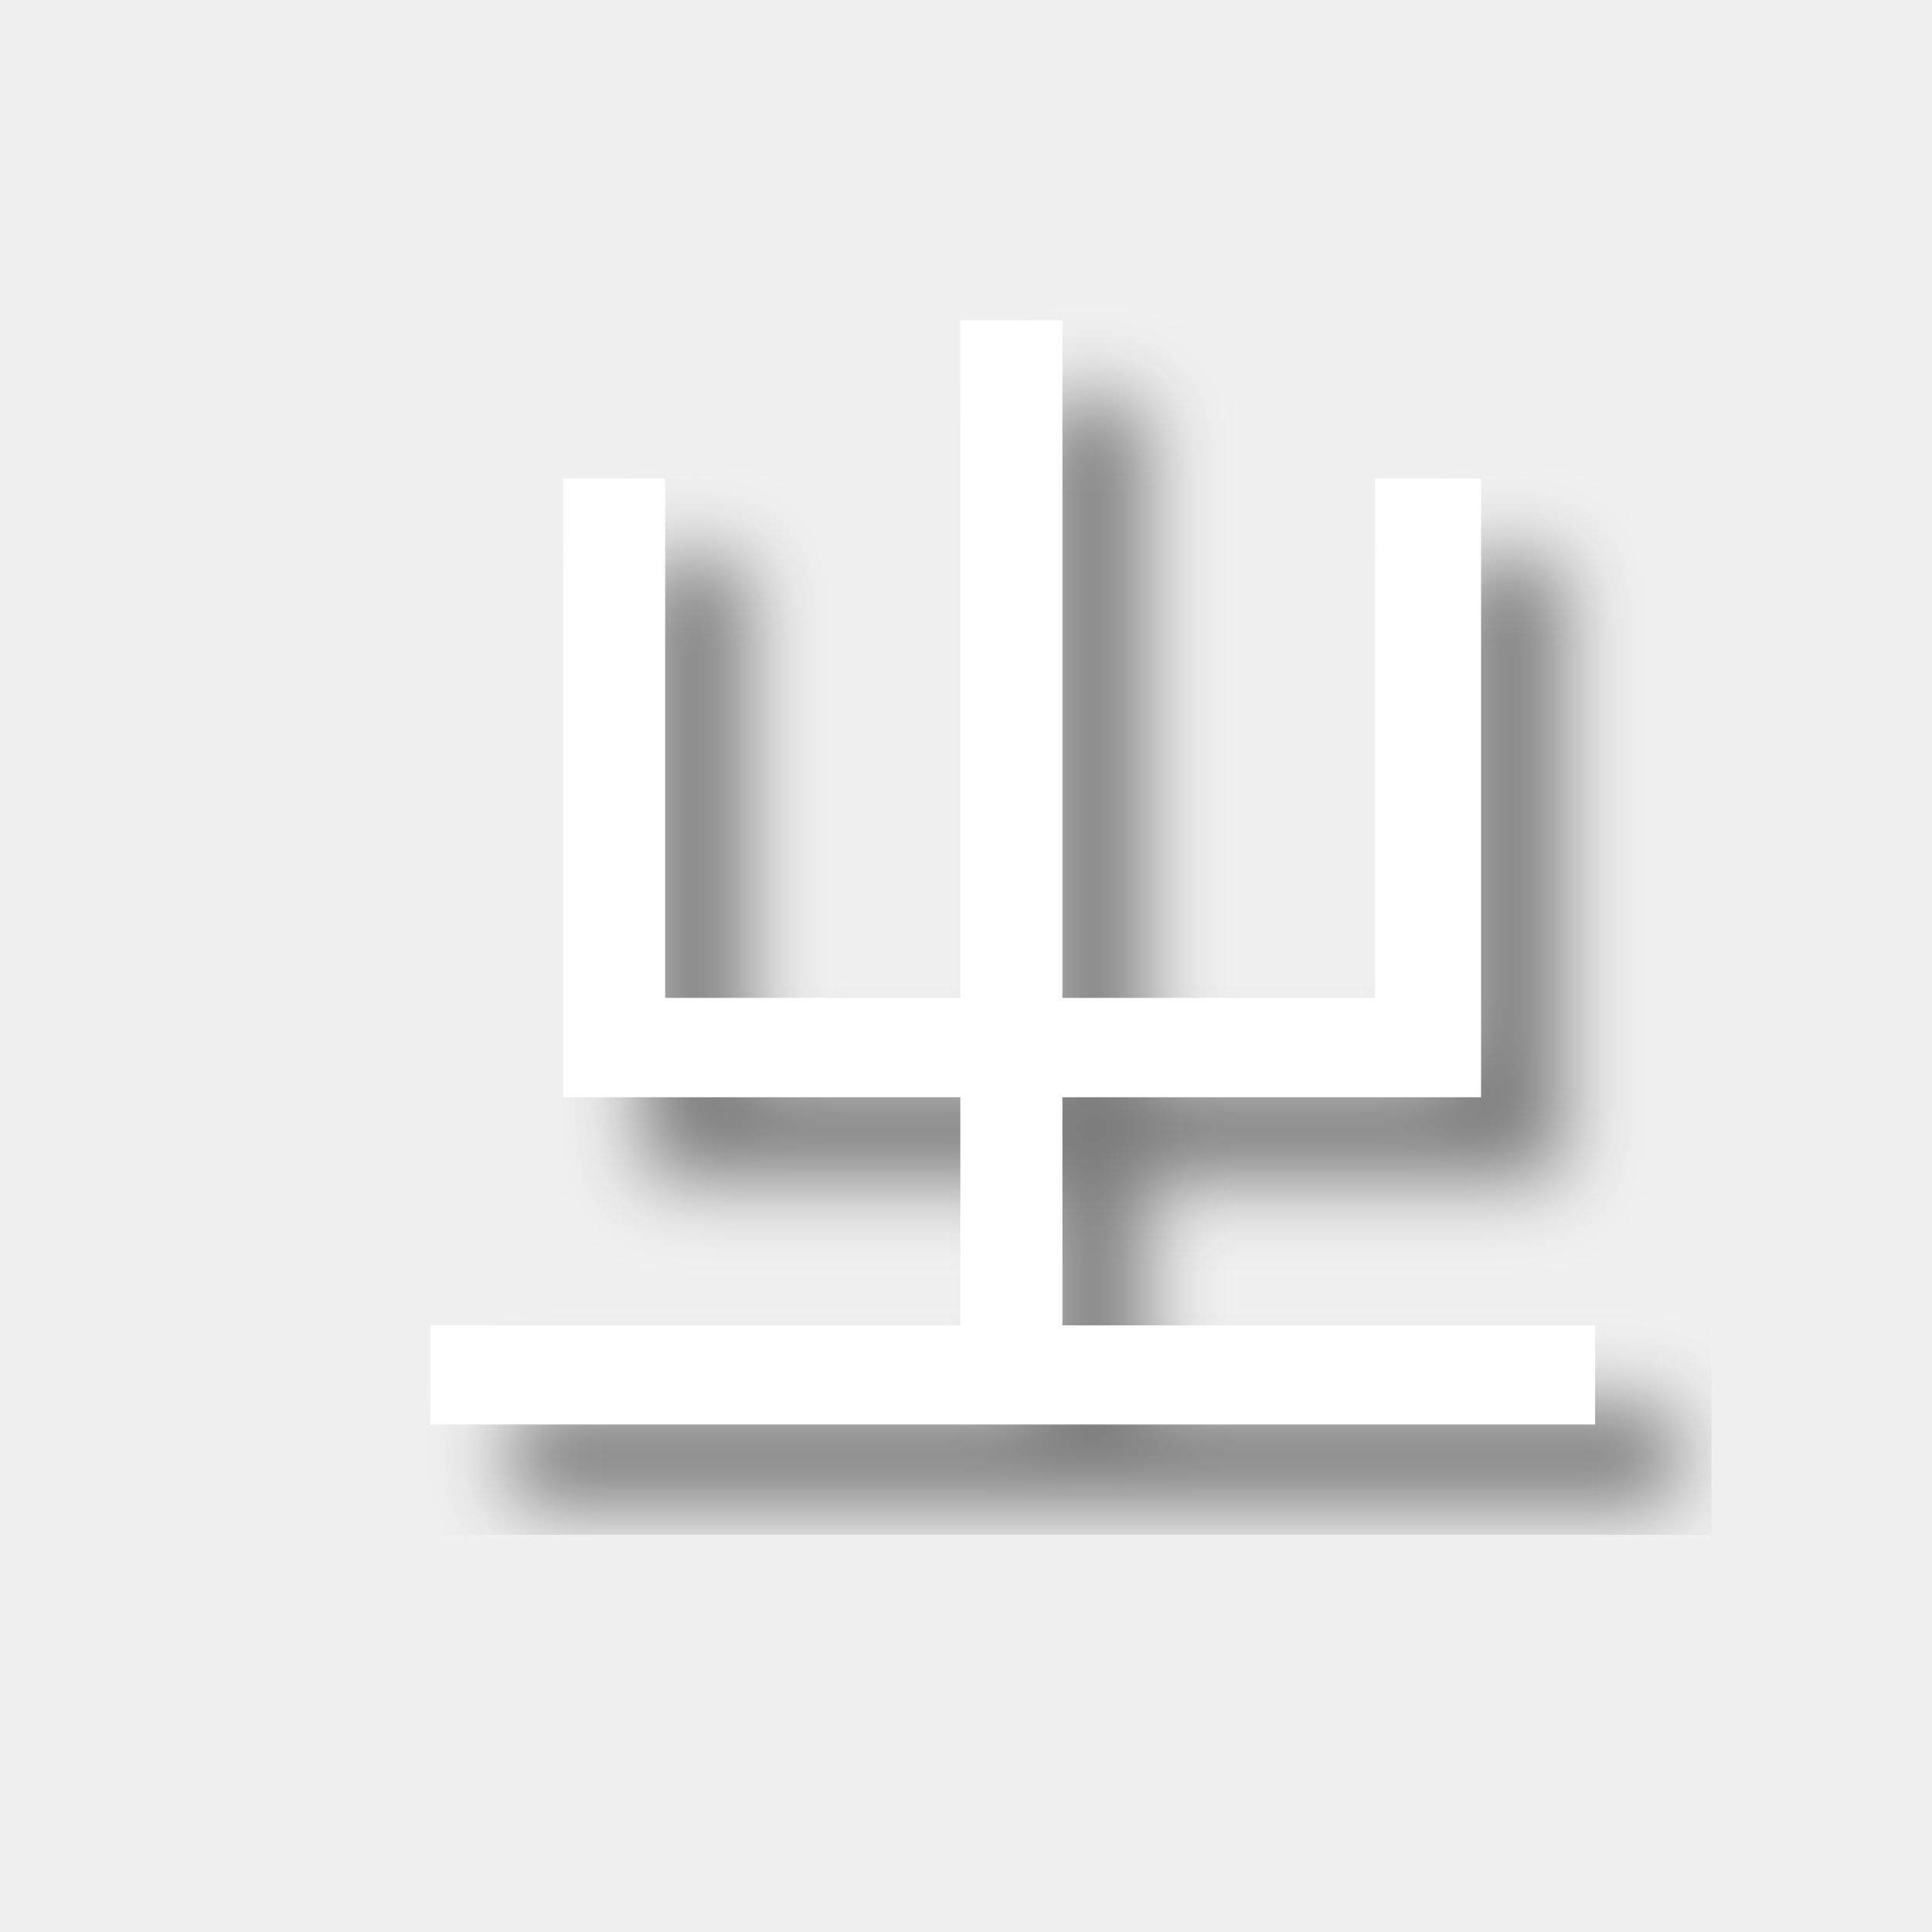
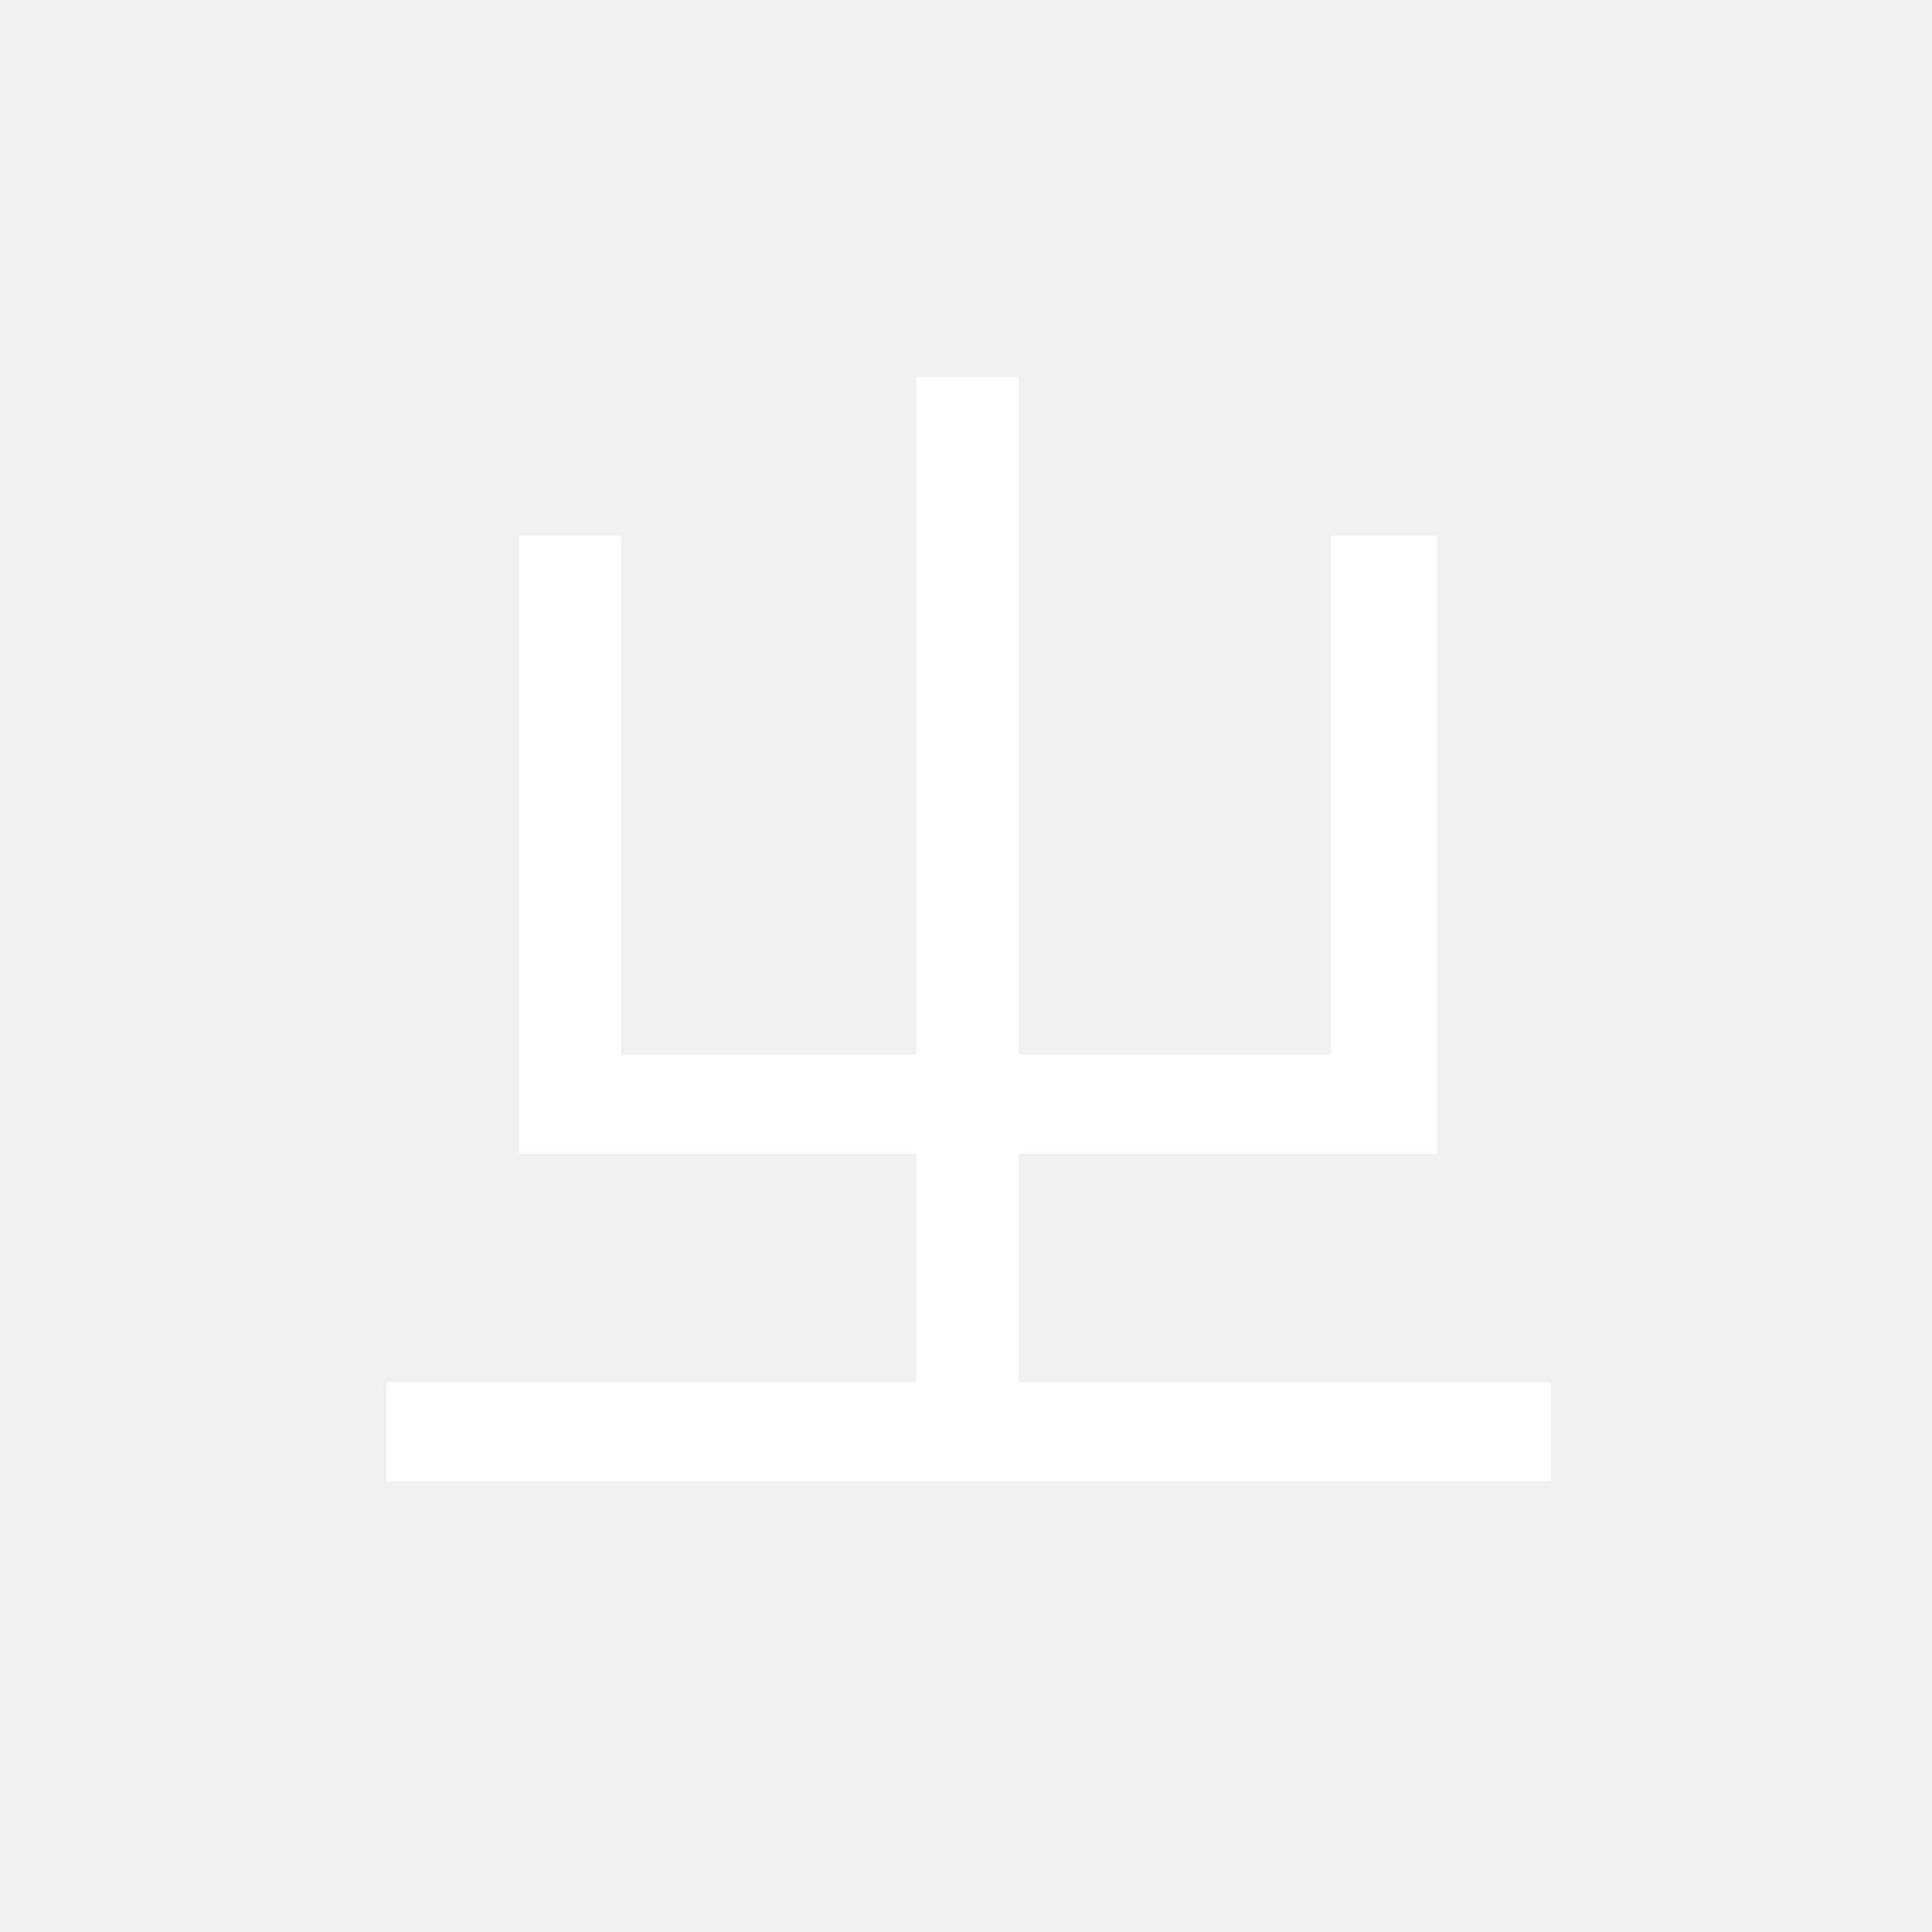
<svg xmlns="http://www.w3.org/2000/svg" width="153.6" height="153.6" viewBox="0 0 144 144" id="svg2" version="1.1">
  <defs id="defs4">
    <filter style="color-interpolation-filters:sRGB" id="filter3371">
      <feFlood flood-opacity="0.498" flood-color="rgb(0,0,0)" result="flood" id="feFlood3373" />
      <feComposite in="flood" in2="SourceGraphic" operator="in" result="composite1" id="feComposite3375" />
      <feGaussianBlur in="composite1" stdDeviation="3" result="blur" id="feGaussianBlur3377" />
      <feOffset dx="6" dy="6" result="offset" id="feOffset3379" />
      <feComposite in="SourceGraphic" in2="offset" operator="over" result="composite2" id="feComposite3381" />
    </filter>
  </defs>
-   <g id="layer1" transform="translate(-188.5714,-232.3622)">
-     <text xml:space="preserve" style="font-style:normal;font-weight:normal;font-size:180px;line-height:125%;font-family:sans-serif;letter-spacing:0px;word-spacing:0px;fill:#ffffff;fill-opacity:1;stroke:none;stroke-width:1px;stroke-linecap:butt;stroke-linejoin:miter;stroke-opacity:1;filter:url(#filter3371)" x="214.054" y="337.237" id="text3344">
-       <tspan id="tspan3346" x="214.054" y="337.237" style="font-style:normal;font-variant:normal;font-weight:normal;font-stretch:normal;font-size:100px;font-family:'文泉驛微米黑';-inkscape-font-specification:'文泉驛微米黑';fill:#ffffff">ㄓ</tspan>
+   <g id="layer1" transform="translate(-188.5714,-232.3622)" style="display:inline">
+     <text xml:space="preserve" style="font-style:normal;font-weight:normal;font-size:180px;line-height:125%;font-family:sans-serif;letter-spacing:0px;word-spacing:0px;fill:#ffffff;fill-opacity:1;stroke:none;stroke-width:1px;stroke-linecap:butt;stroke-linejoin:miter;stroke-opacity:1;filter:url(#filter3371)" x="210.767" y="341.472" id="text3344">
+       <tspan id="tspan3346" x="210.767" y="522.372" style="font-style:normal;font-variant:normal;font-weight:normal;font-stretch:normal;font-size:100px;font-family:'文泉驛微米黑';-inkscape-font-specification:'文泉驛微米黑';fill:#ffffff" />
+     </text>
+     <text xml:space="preserve" style="font-style:normal;font-variant:normal;font-weight:normal;font-stretch:normal;font-size:100px;line-height:23.437px;font-family:'文泉驛微米黑';-inkscape-font-specification:'文泉驛微米黑, Normal';font-variant-ligatures:normal;font-variant-caps:normal;font-variant-numeric:normal;font-feature-settings:normal;text-align:start;letter-spacing:0px;word-spacing:0px;writing-mode:lr-tb;text-anchor:start;fill:#000000;fill-opacity:1;stroke:none;stroke-width:0.937px;stroke-linecap:butt;stroke-linejoin:miter;stroke-opacity:1" x="210.767" y="341.472" id="text4492">
+       <tspan id="tspan4490" x="210.767" y="341.472" style="fill:#ffffff;stroke-width:0.937px">ㄓ</tspan>
    </text>
  </g>
</svg>
